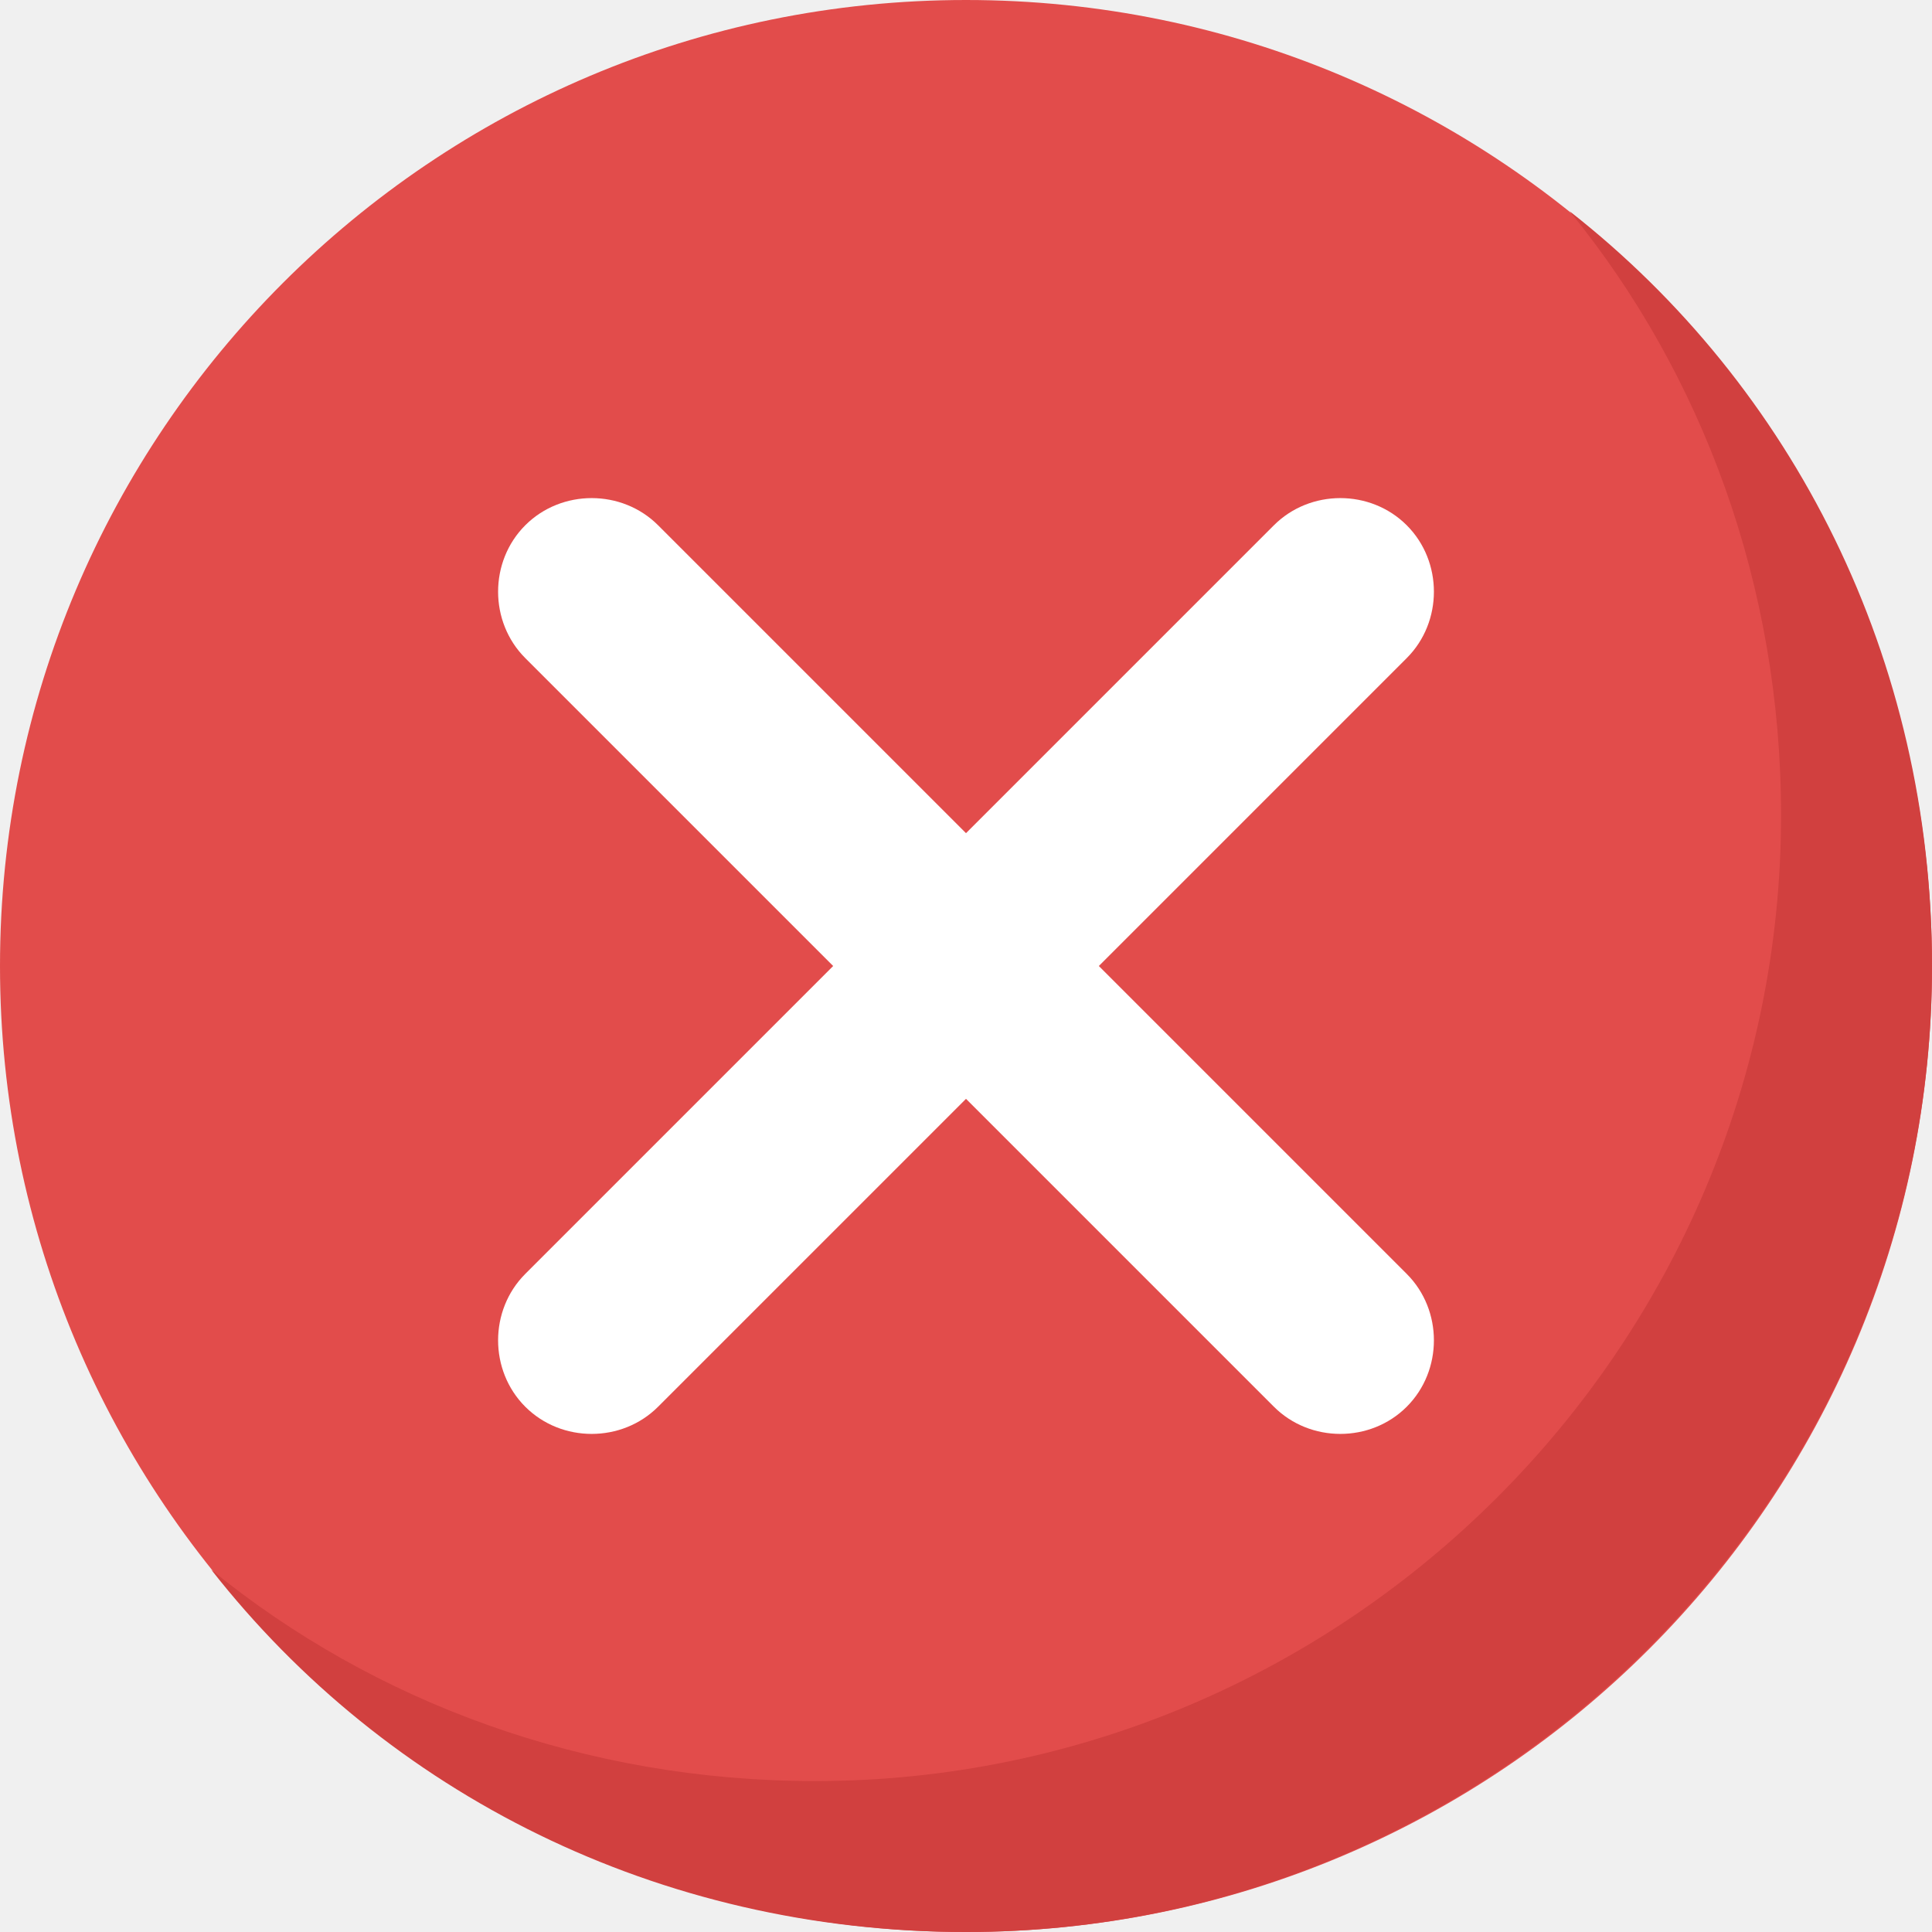
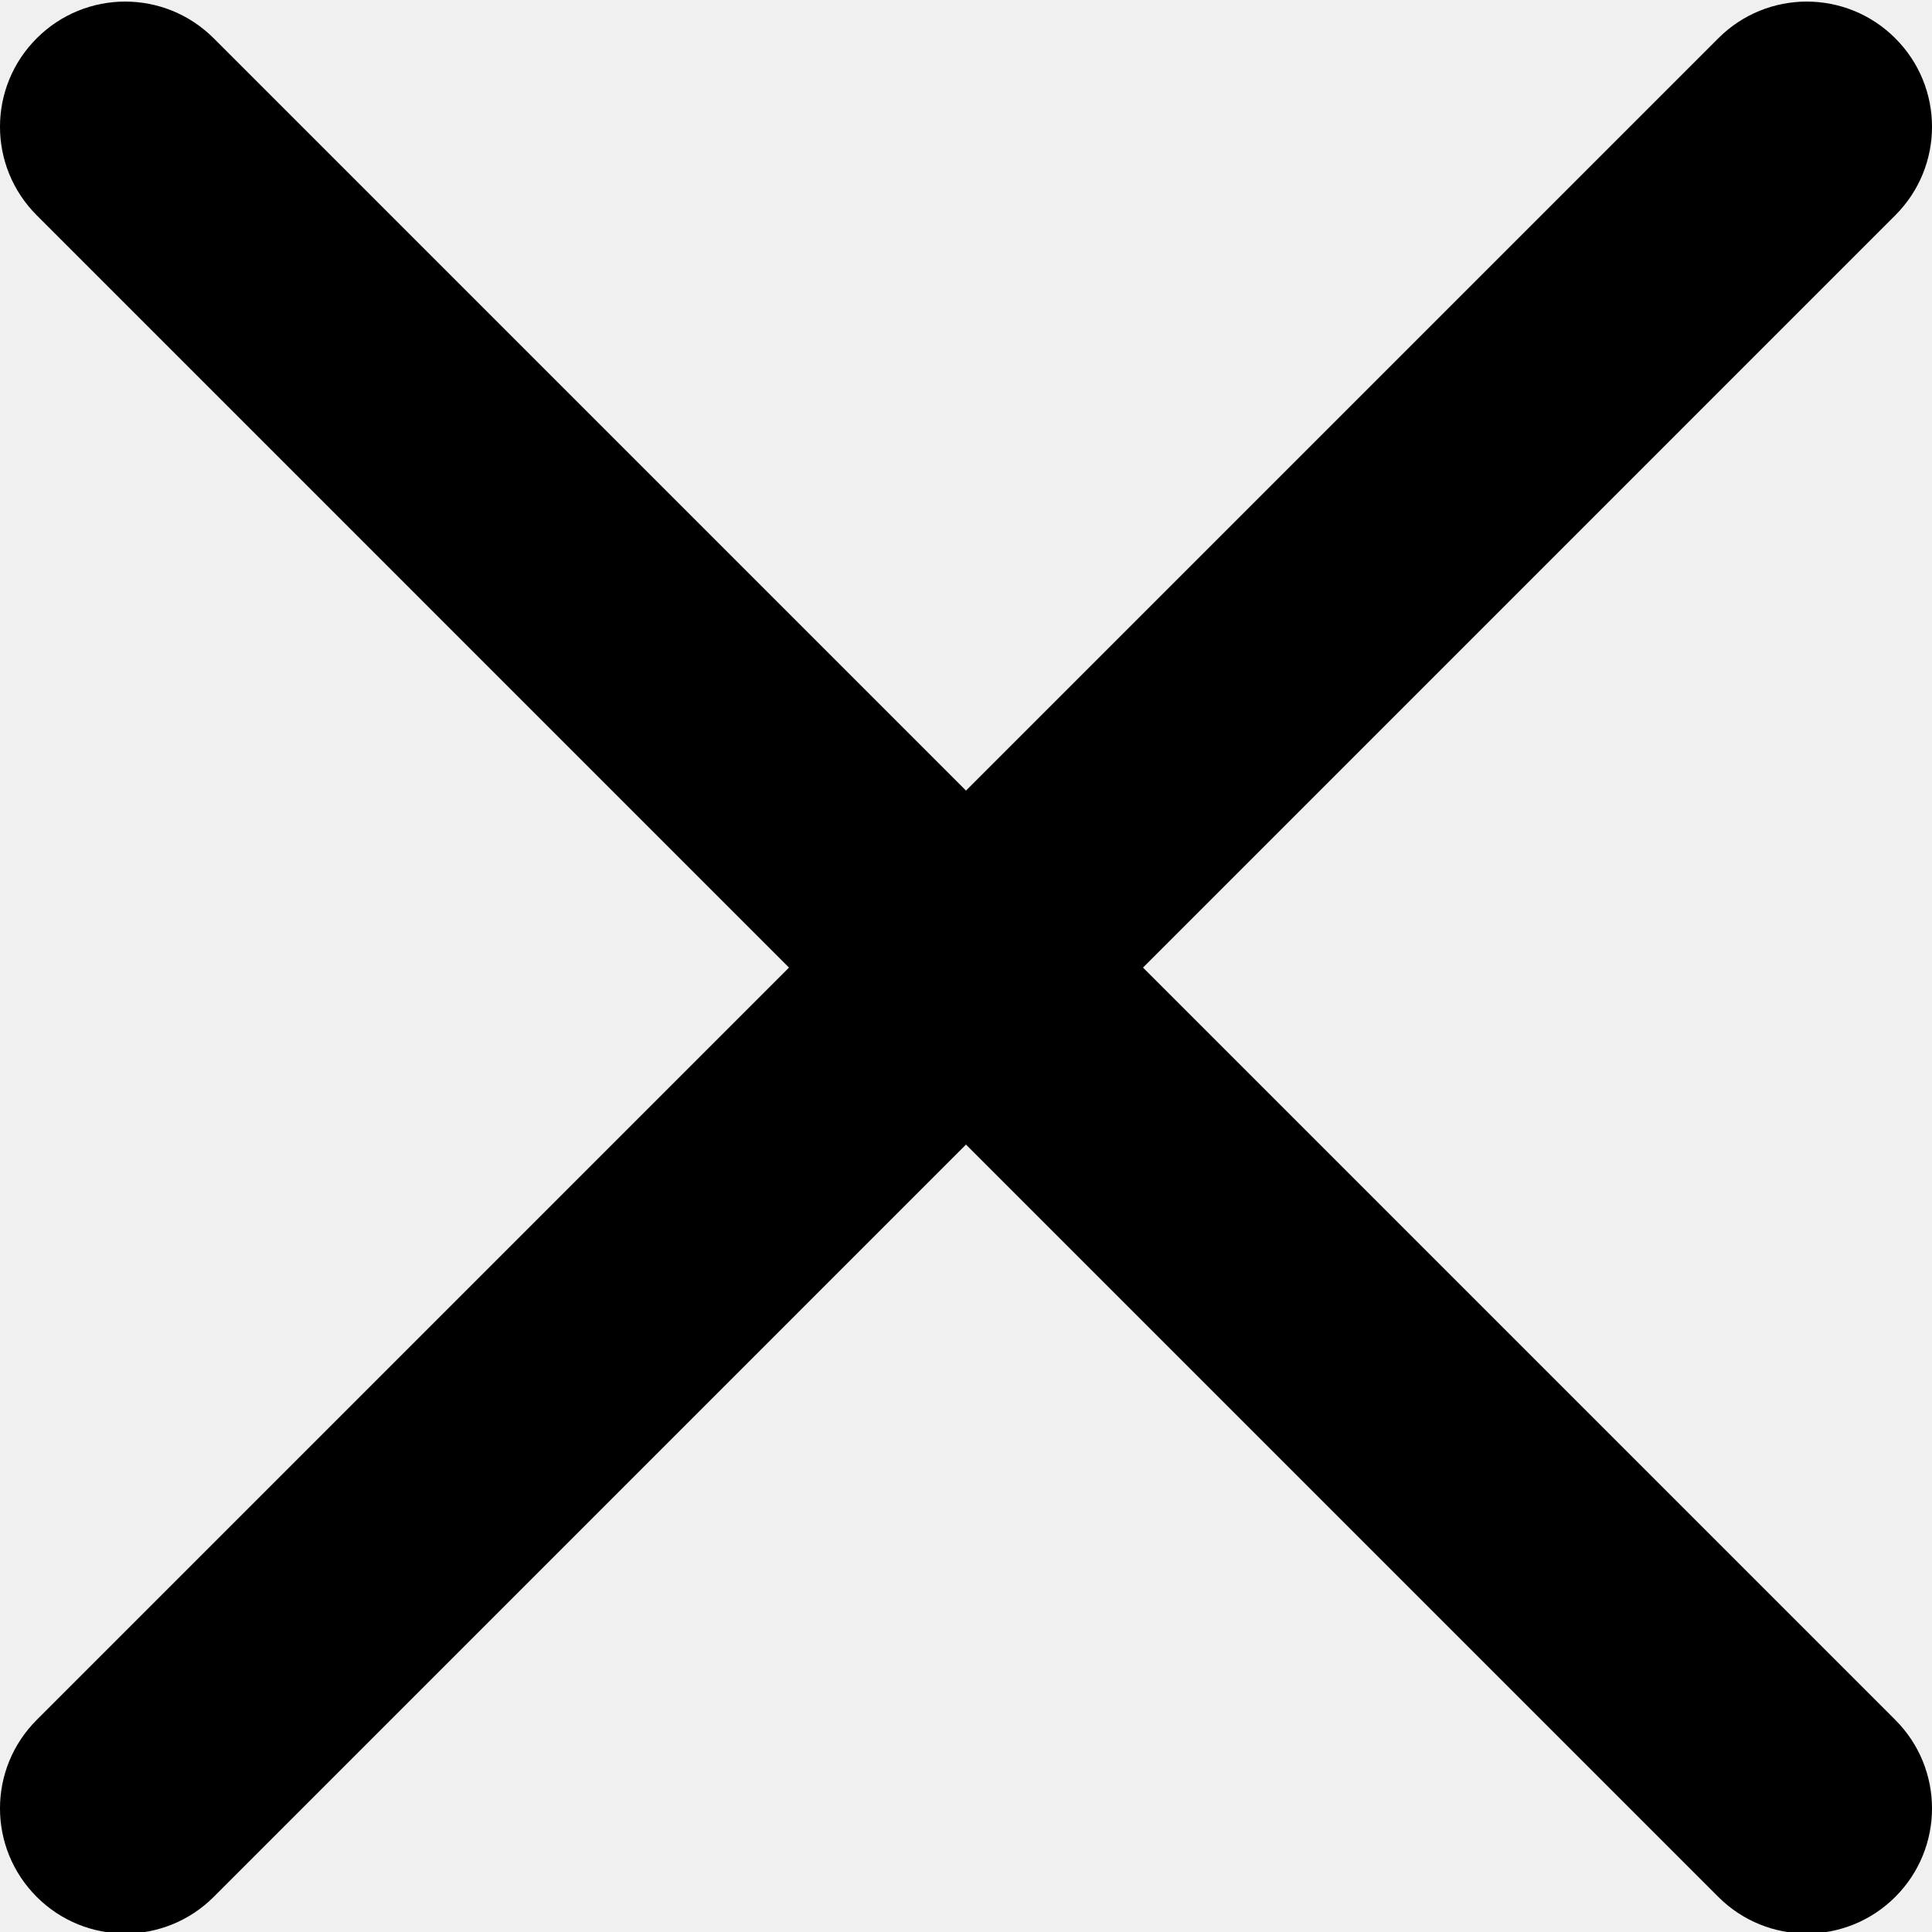
- <svg xmlns="http://www.w3.org/2000/svg" version="1.1" id="Capa_1" x="0px" y="0px" width="12px" viewBox="0 0 455.111 455.111" style="enable-background:new 0 0 455.111 455.111" xml:space="preserve">
-   <circle style="fill:#e24c4b" cx="227.556" cy="227.556" r="227.556" />
-   <path style="fill:#d1403f" d="M455.111,227.556c0,125.156-102.4,227.556-227.556,227.556c-72.533,0-136.533-32.711-177.778-85.333  c38.4,31.289,88.178,49.778,142.222,49.778c125.156,0,227.556-102.4,227.556-227.556c0-54.044-18.489-103.822-49.778-142.222  C422.4,91.022,455.111,155.022,455.111,227.556z" />
-   <path style="fill:#fff" d="M331.378,331.378c-8.533,8.533-22.756,8.533-31.289,0l-72.533-72.533l-72.533,72.533  c-8.533,8.533-22.756,8.533-31.289,0c-8.533-8.533-8.533-22.756,0-31.289l72.533-72.533l-72.533-72.533  c-8.533-8.533-8.533-22.756,0-31.289c8.533-8.533,22.756-8.533,31.289,0l72.533,72.533l72.533-72.533  c8.533-8.533,22.756-8.533,31.289,0c8.533,8.533,8.533,22.756,0,31.289l-72.533,72.533l72.533,72.533  C339.911,308.622,339.911,322.844,331.378,331.378z" />
-   <g />
-   <g />
-   <g />
-   <g />
-   <g />
-   <g />
-   <g />
-   <g />
-   <g />
-   <g />
-   <g />
-   <g />
-   <g />
-   <g />
-   <g />
+ <svg xmlns="http://www.w3.org/2000/svg" height="15" viewBox="0 0 329.269 329" width="15">
+   <path d="m194.801 164.77 128.211-128.215c8.344-8.34 8.344-21.824 0-30.164-8.34-8.34-21.824-8.34-30.164 0l-128.215 128.215-128.211-128.215c-8.344-8.34-21.824-8.34-30.164 0-8.344 8.34-8.344 21.824 0 30.164l128.211 128.215-128.211 128.215c-8.344 8.34-8.344 21.824 0 30.164 4.156 4.16 9.621 6.25 15.082 6.25 5.461 0 10.922-2.09 15.082-6.25l128.211-128.215 128.215 128.215c4.16 4.16 9.621 6.25 15.082 6.25 5.461 0 10.922-2.09 15.082-6.25 8.344-8.34 8.344-21.824 0-30.164zm0 0" />
</svg>
